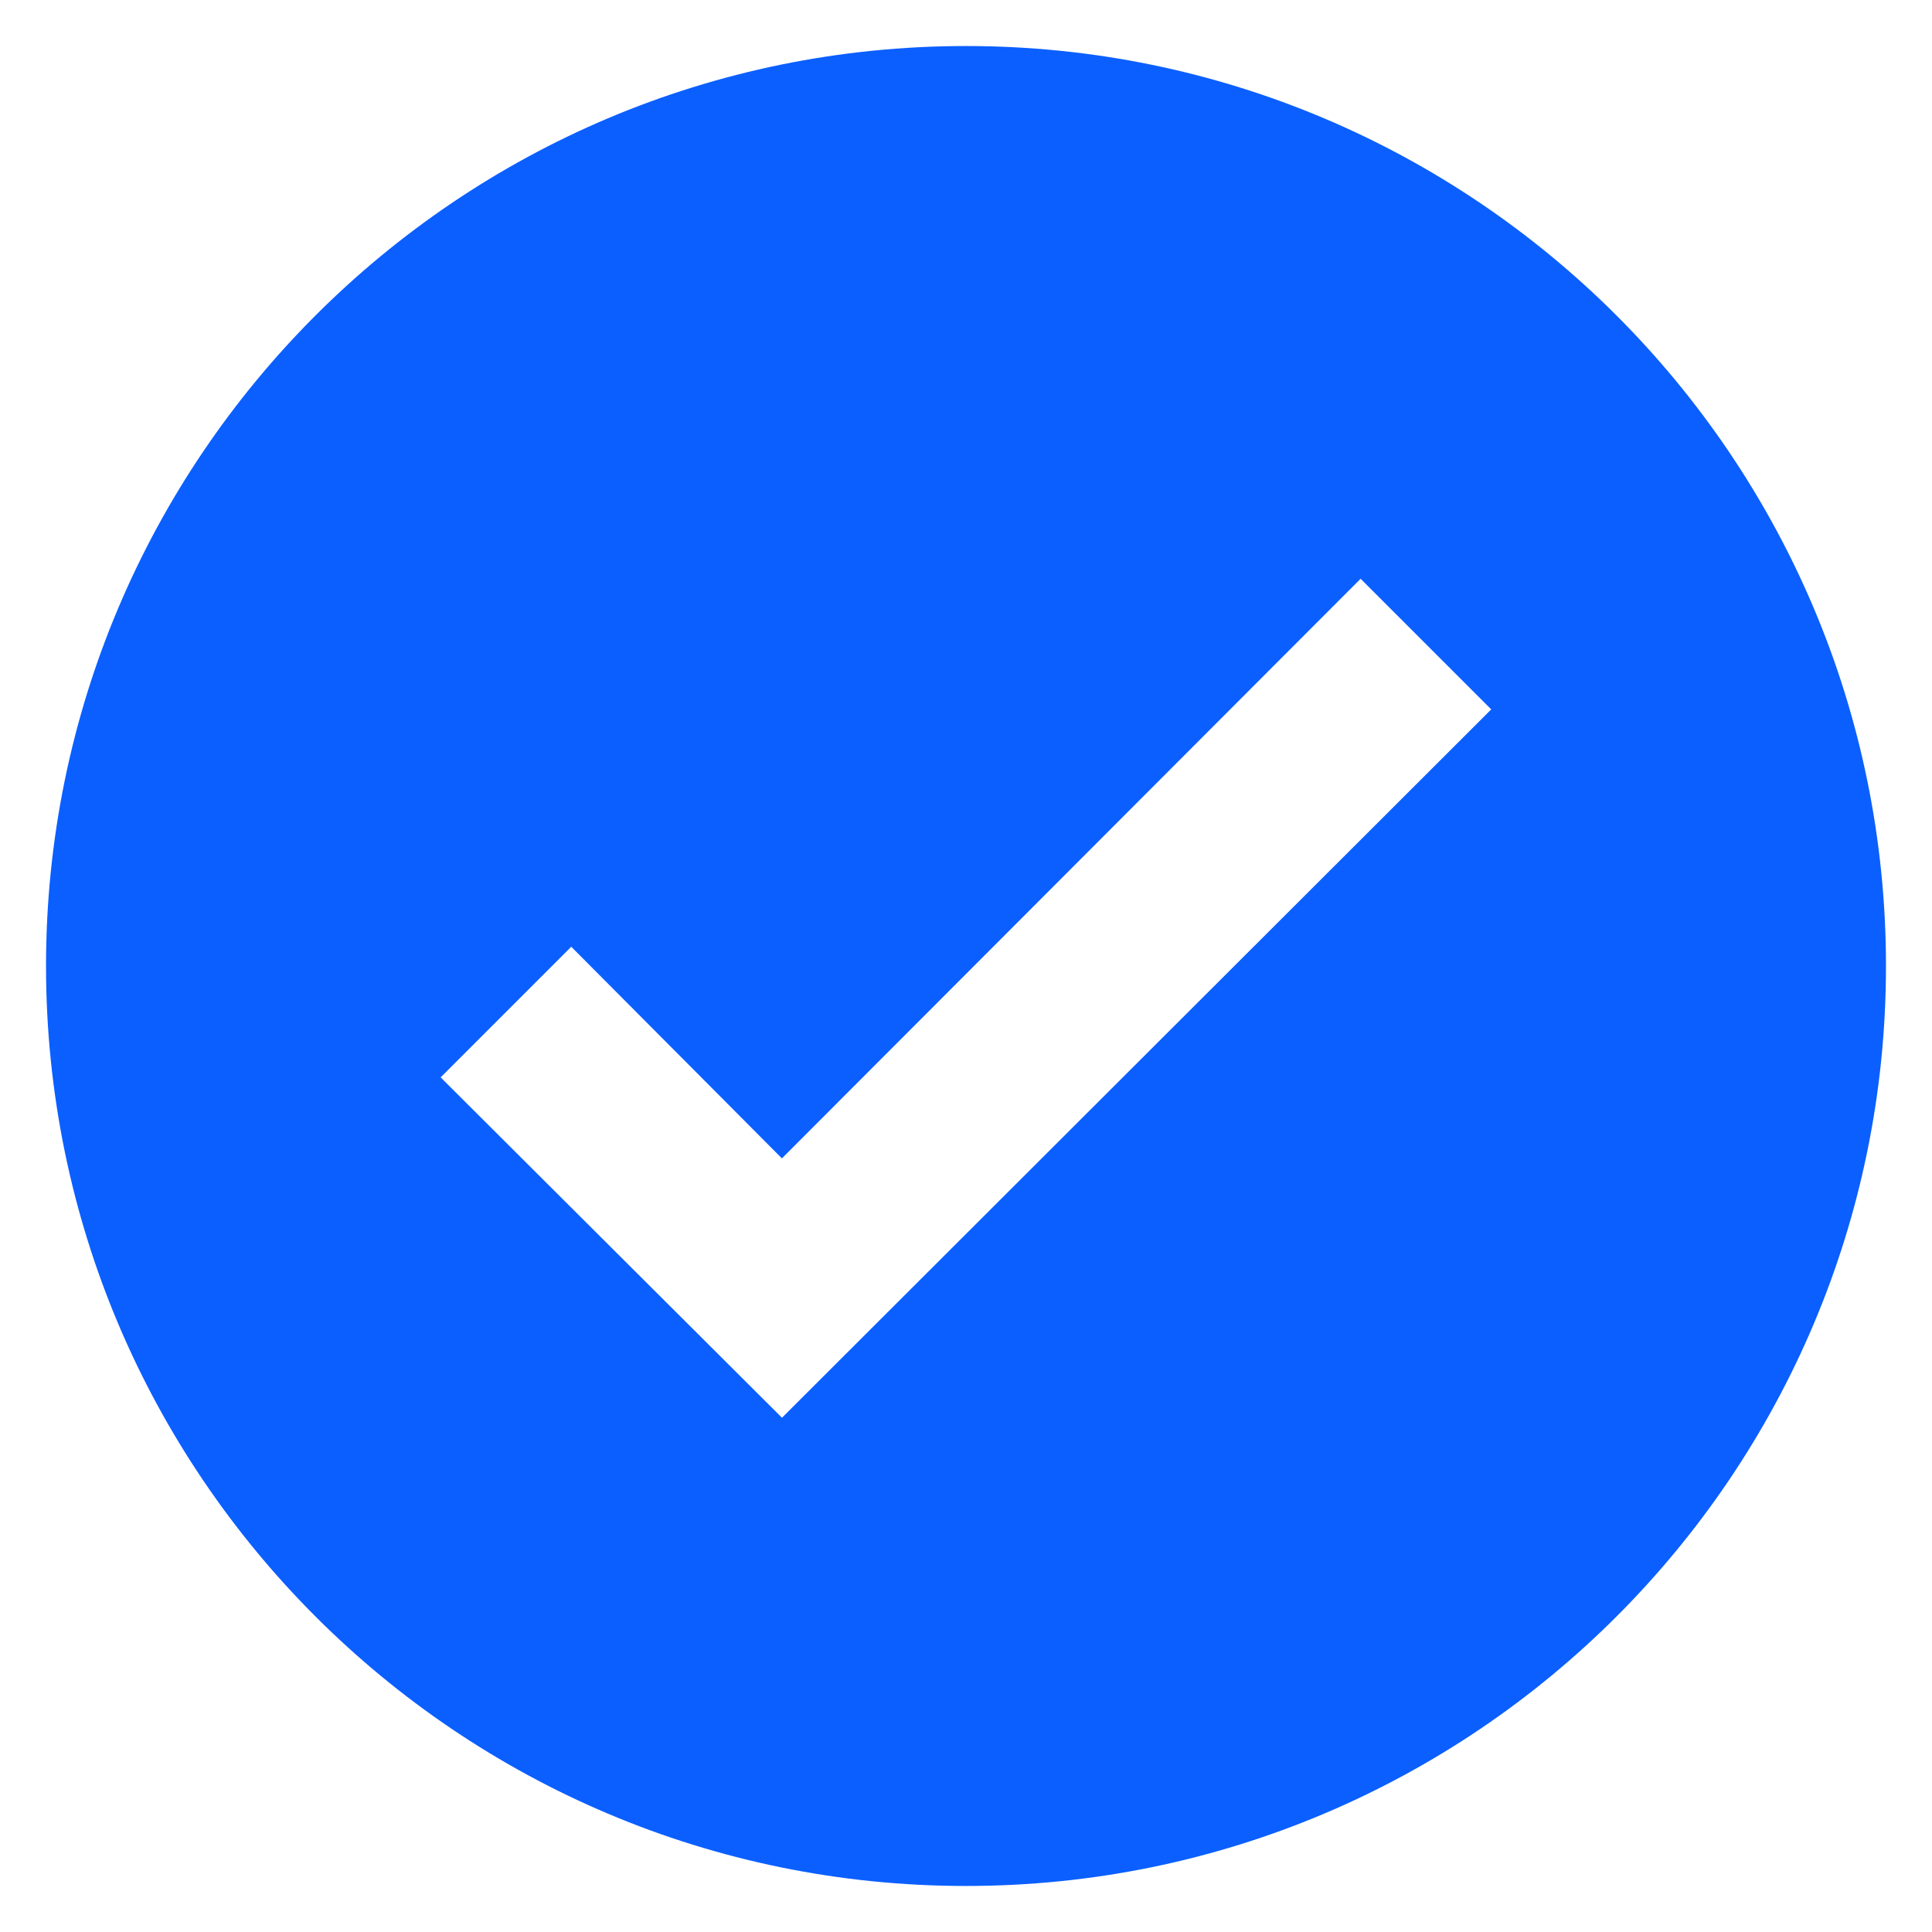
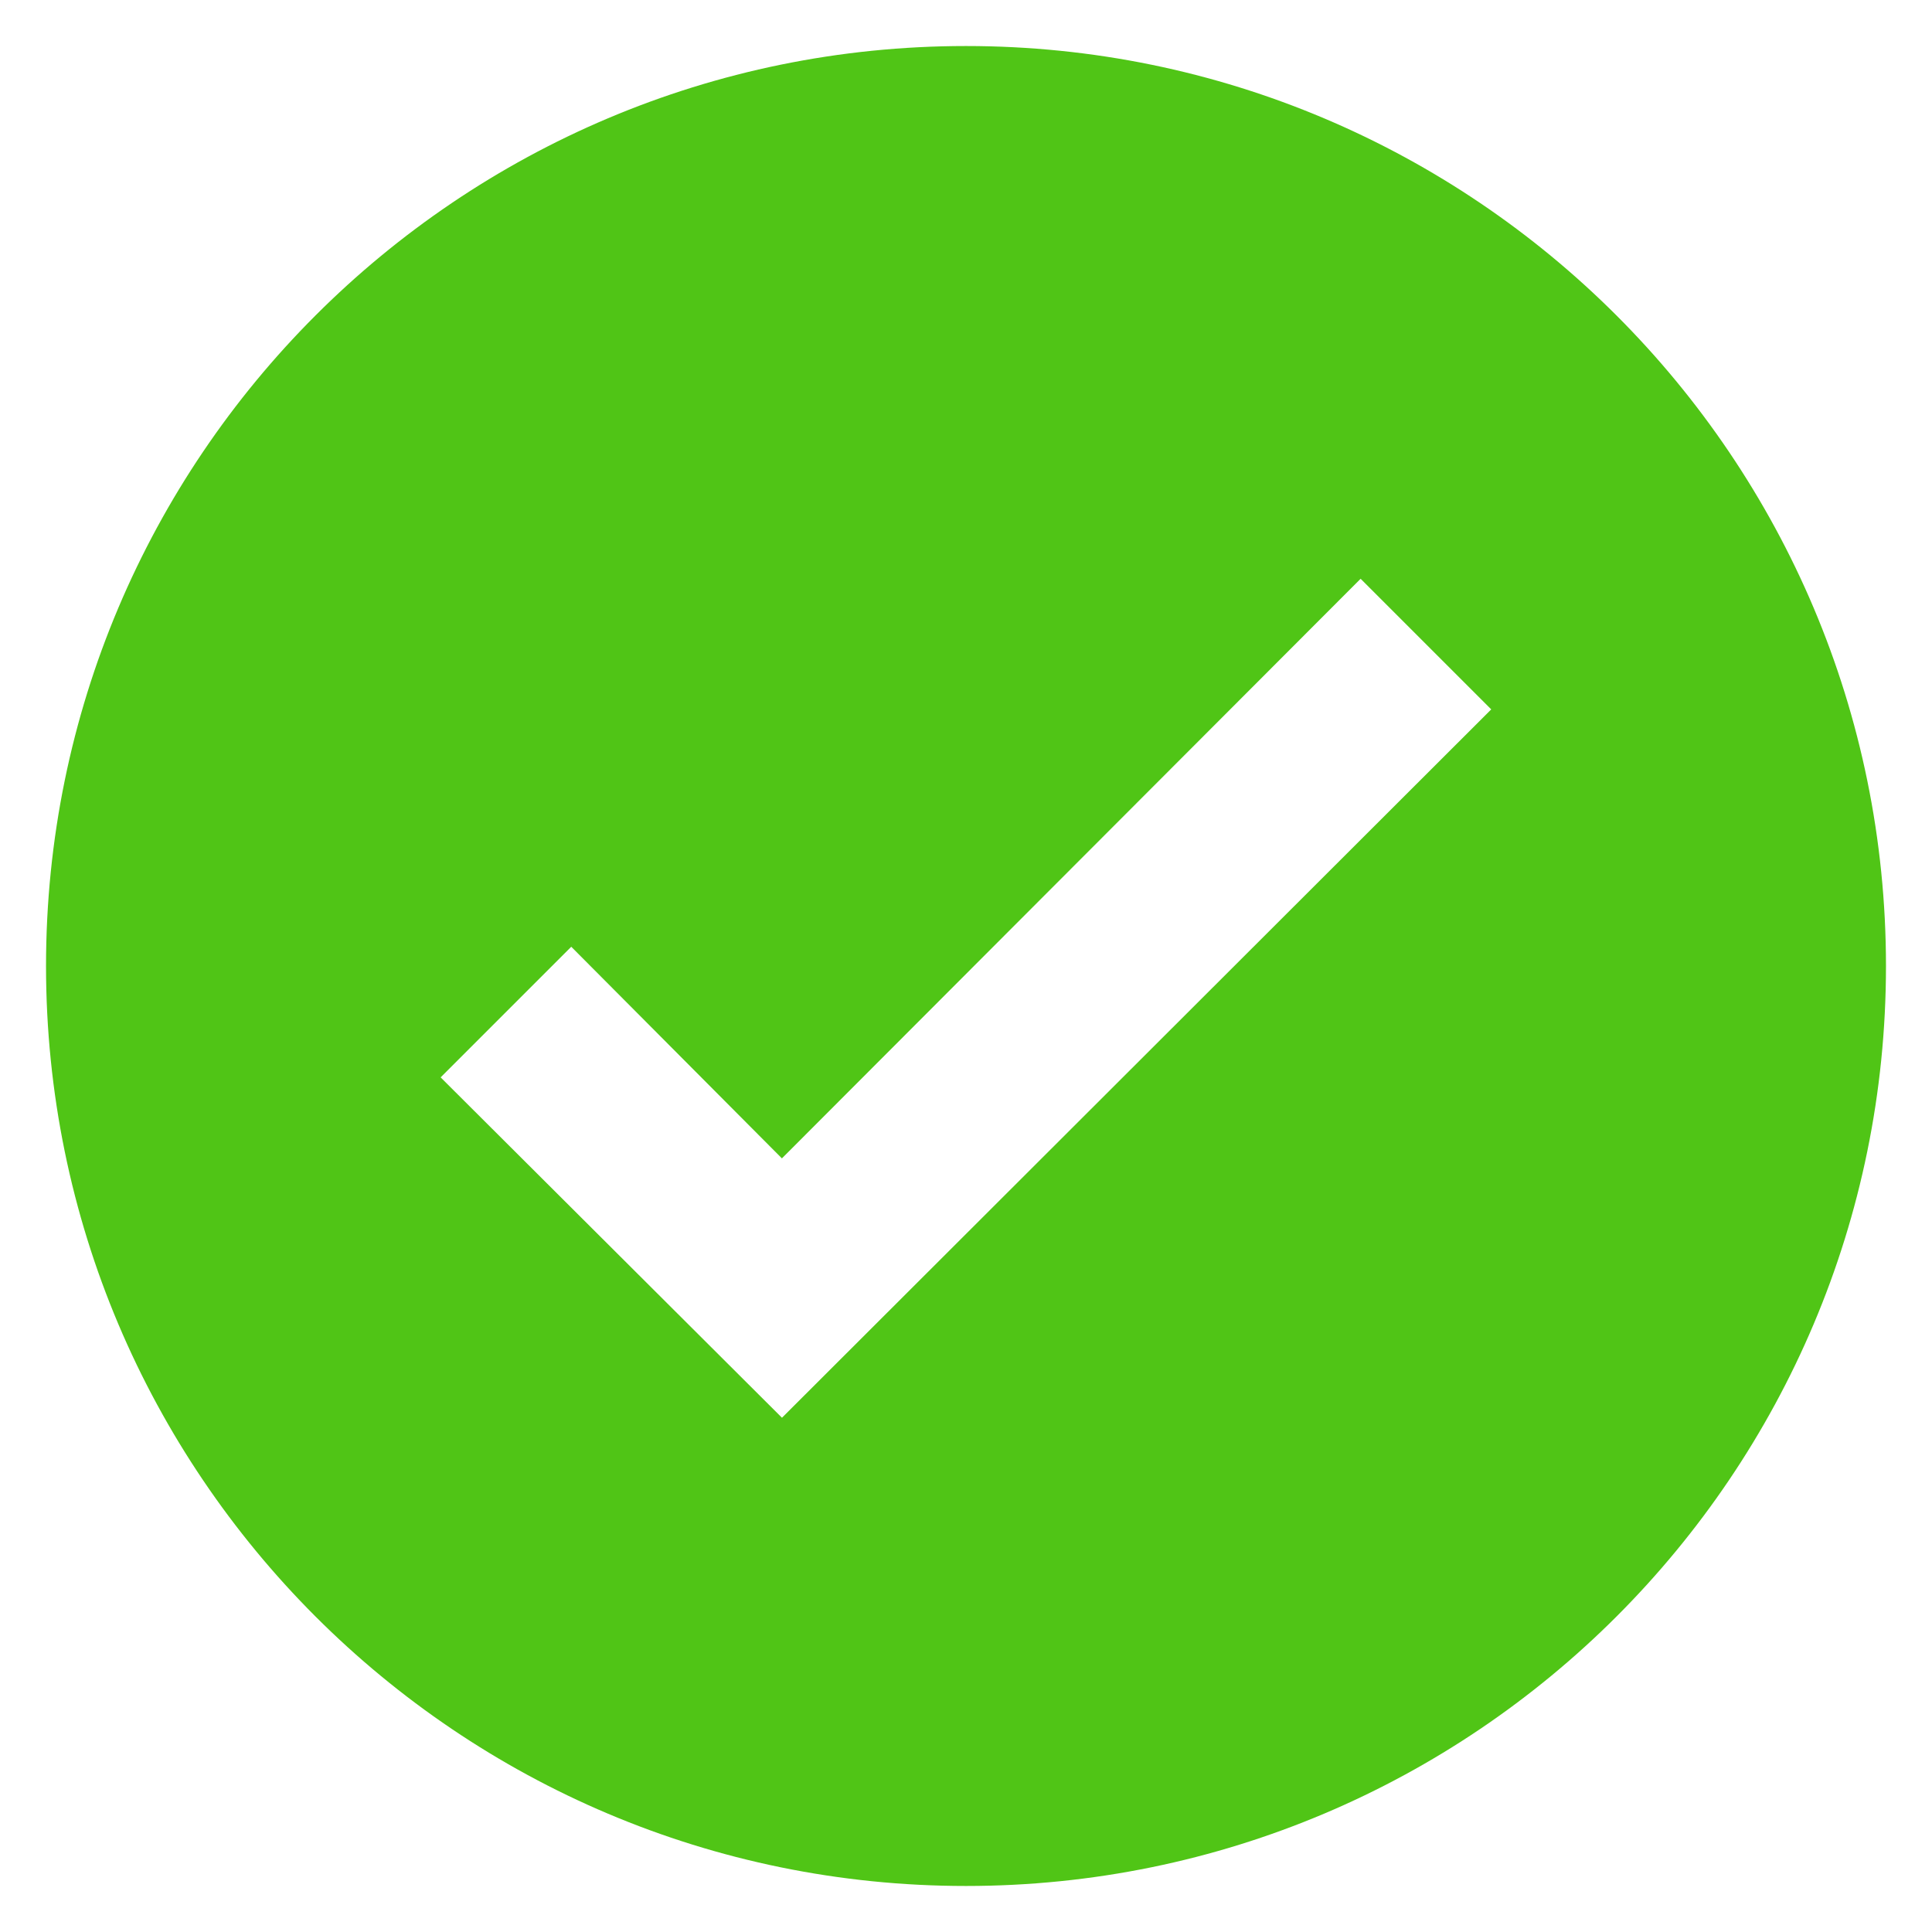
<svg xmlns="http://www.w3.org/2000/svg" width="28" height="28" viewBox="0 0 28 28" fill="none">
-   <path d="M14 0.667C6.636 0.667 0.667 6.637 0.667 14C0.667 21.363 6.637 27.333 14 27.333C21.364 27.333 27.333 21.363 27.333 14C27.333 6.636 21.363 0.667 14 0.667ZM11.333 20.547L6.386 15.614L8.279 13.721L11.332 16.788L19.719 8.388L21.612 10.281L11.333 20.547Z" fill="#0B5FFF" />
+   <path d="M14 0.667C6.636 0.667 0.667 6.637 0.667 14C0.667 21.363 6.637 27.333 14 27.333C21.364 27.333 27.333 21.363 27.333 14C27.333 6.636 21.363 0.667 14 0.667ZM11.333 20.547L6.386 15.614L8.279 13.721L11.332 16.788L19.719 8.388L21.612 10.281L11.333 20.547Z" fill="#50C516" />
</svg>
